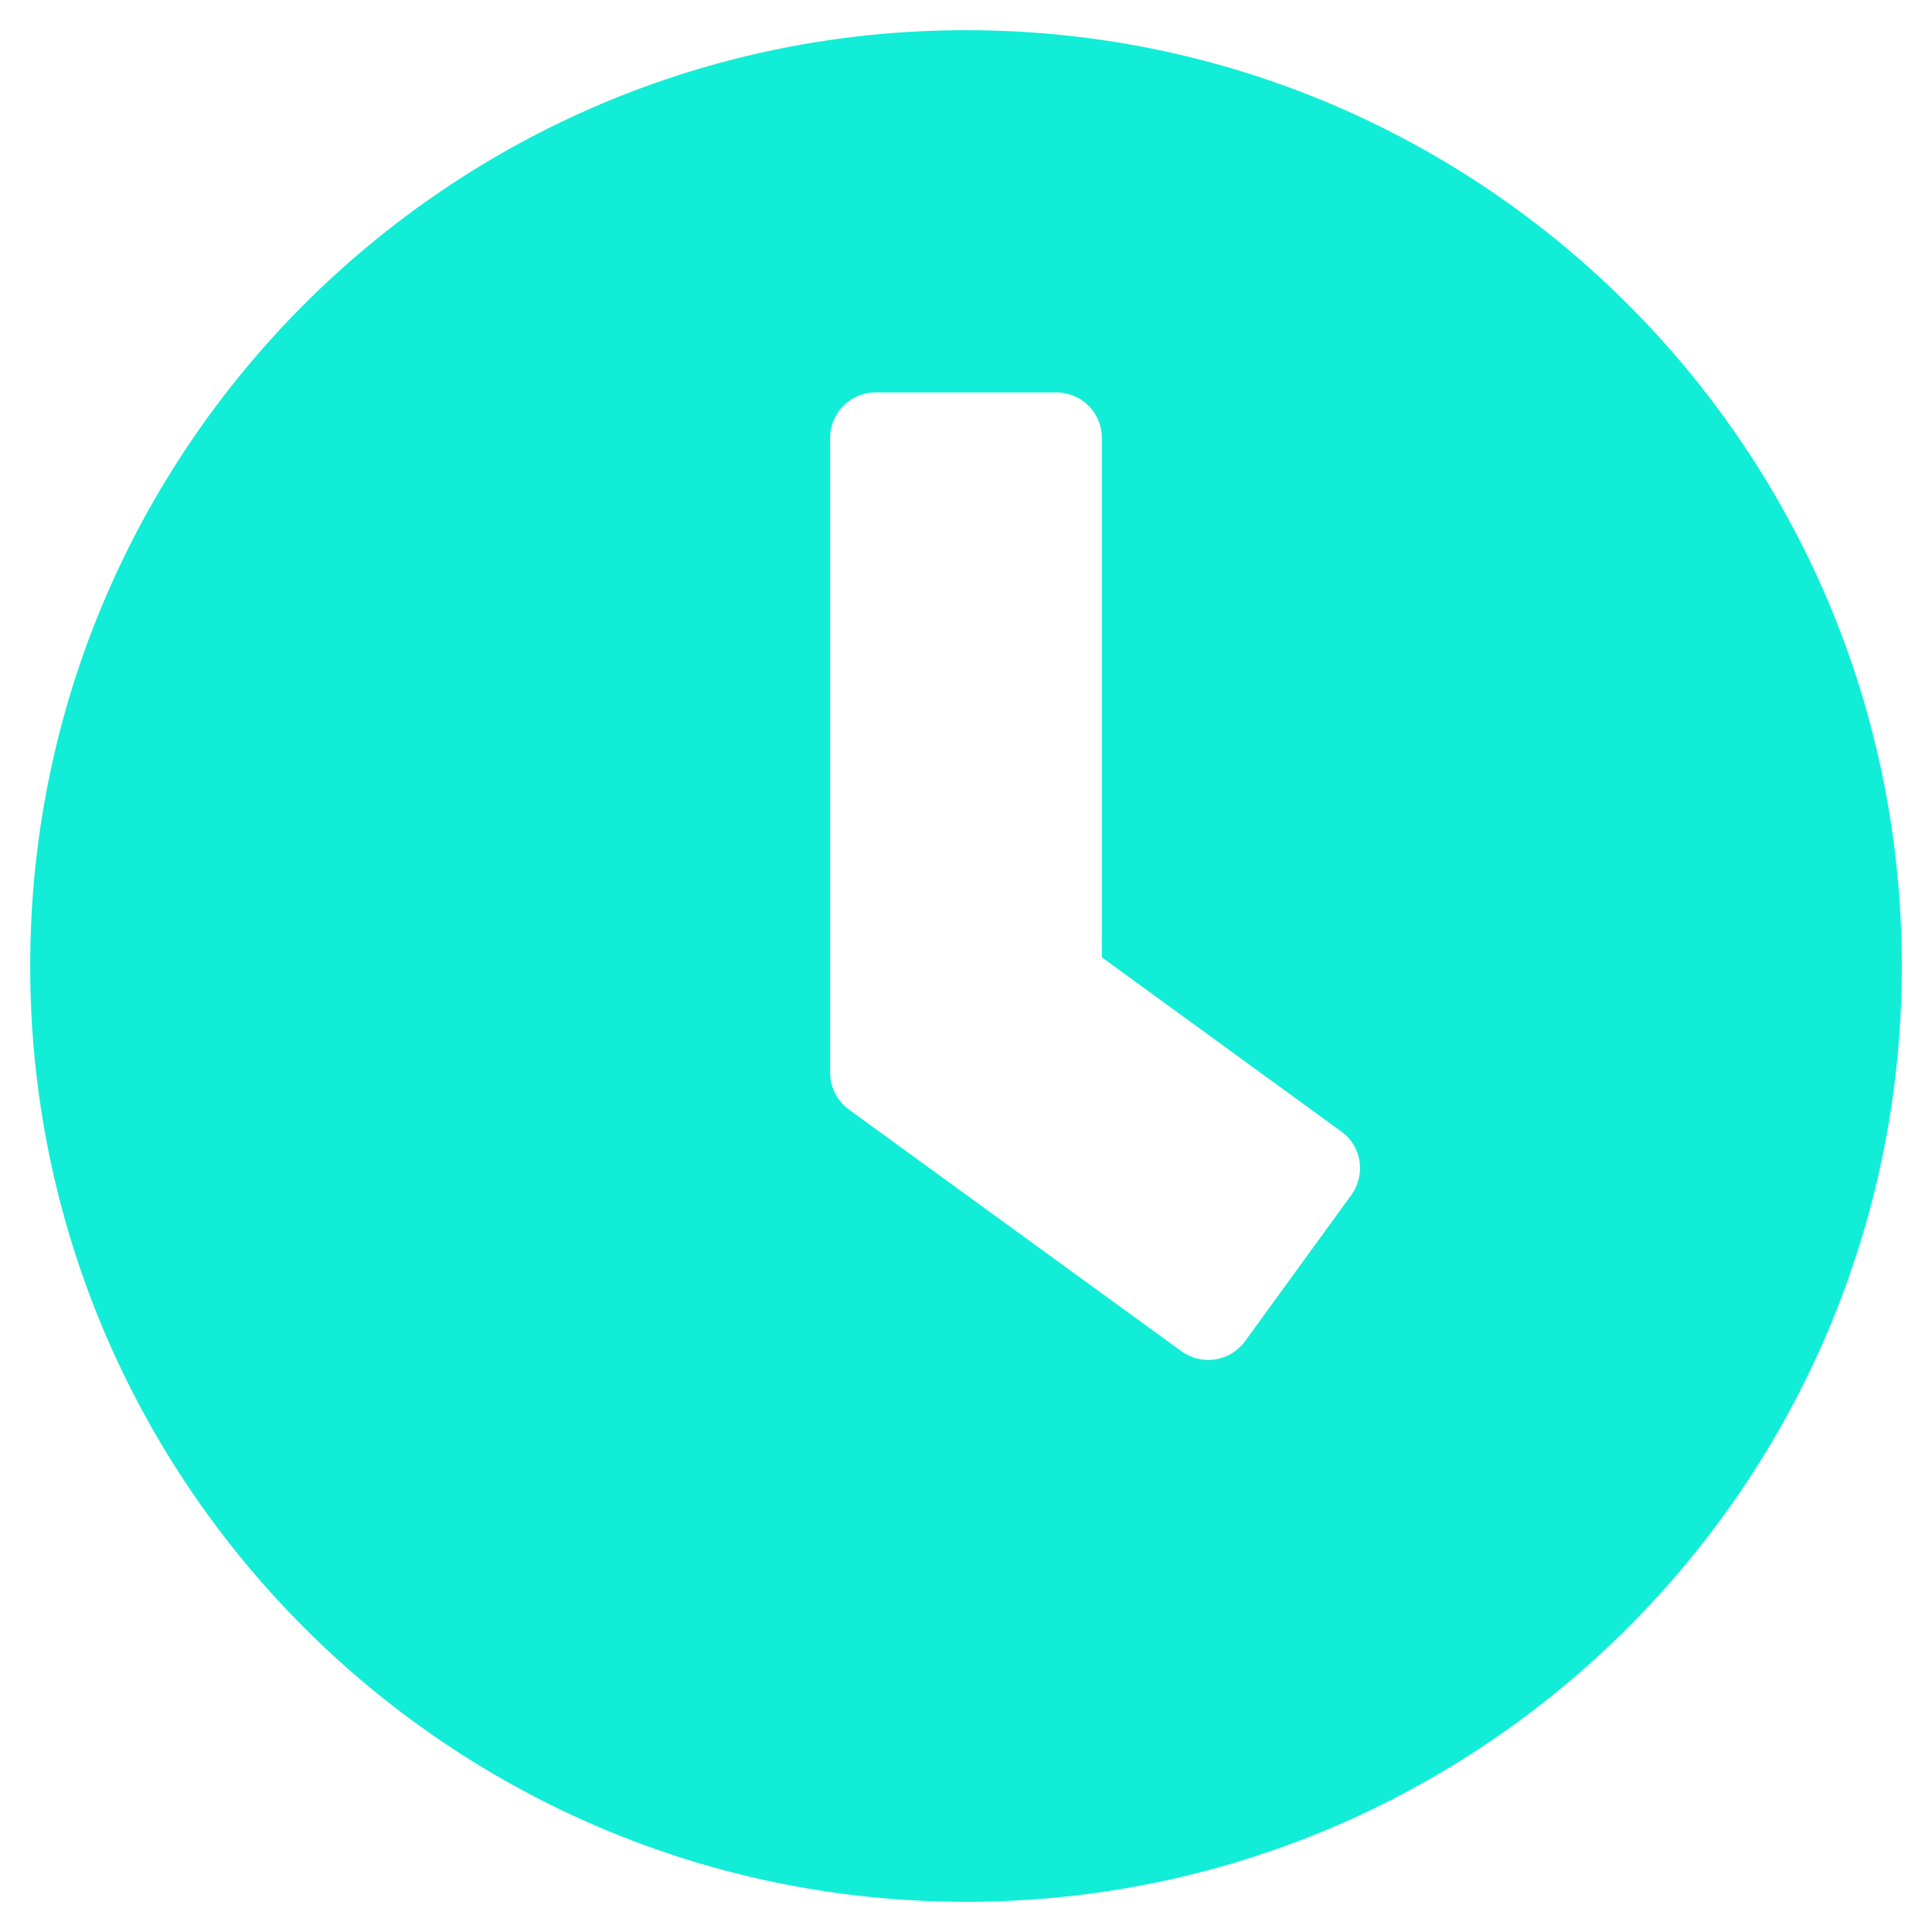
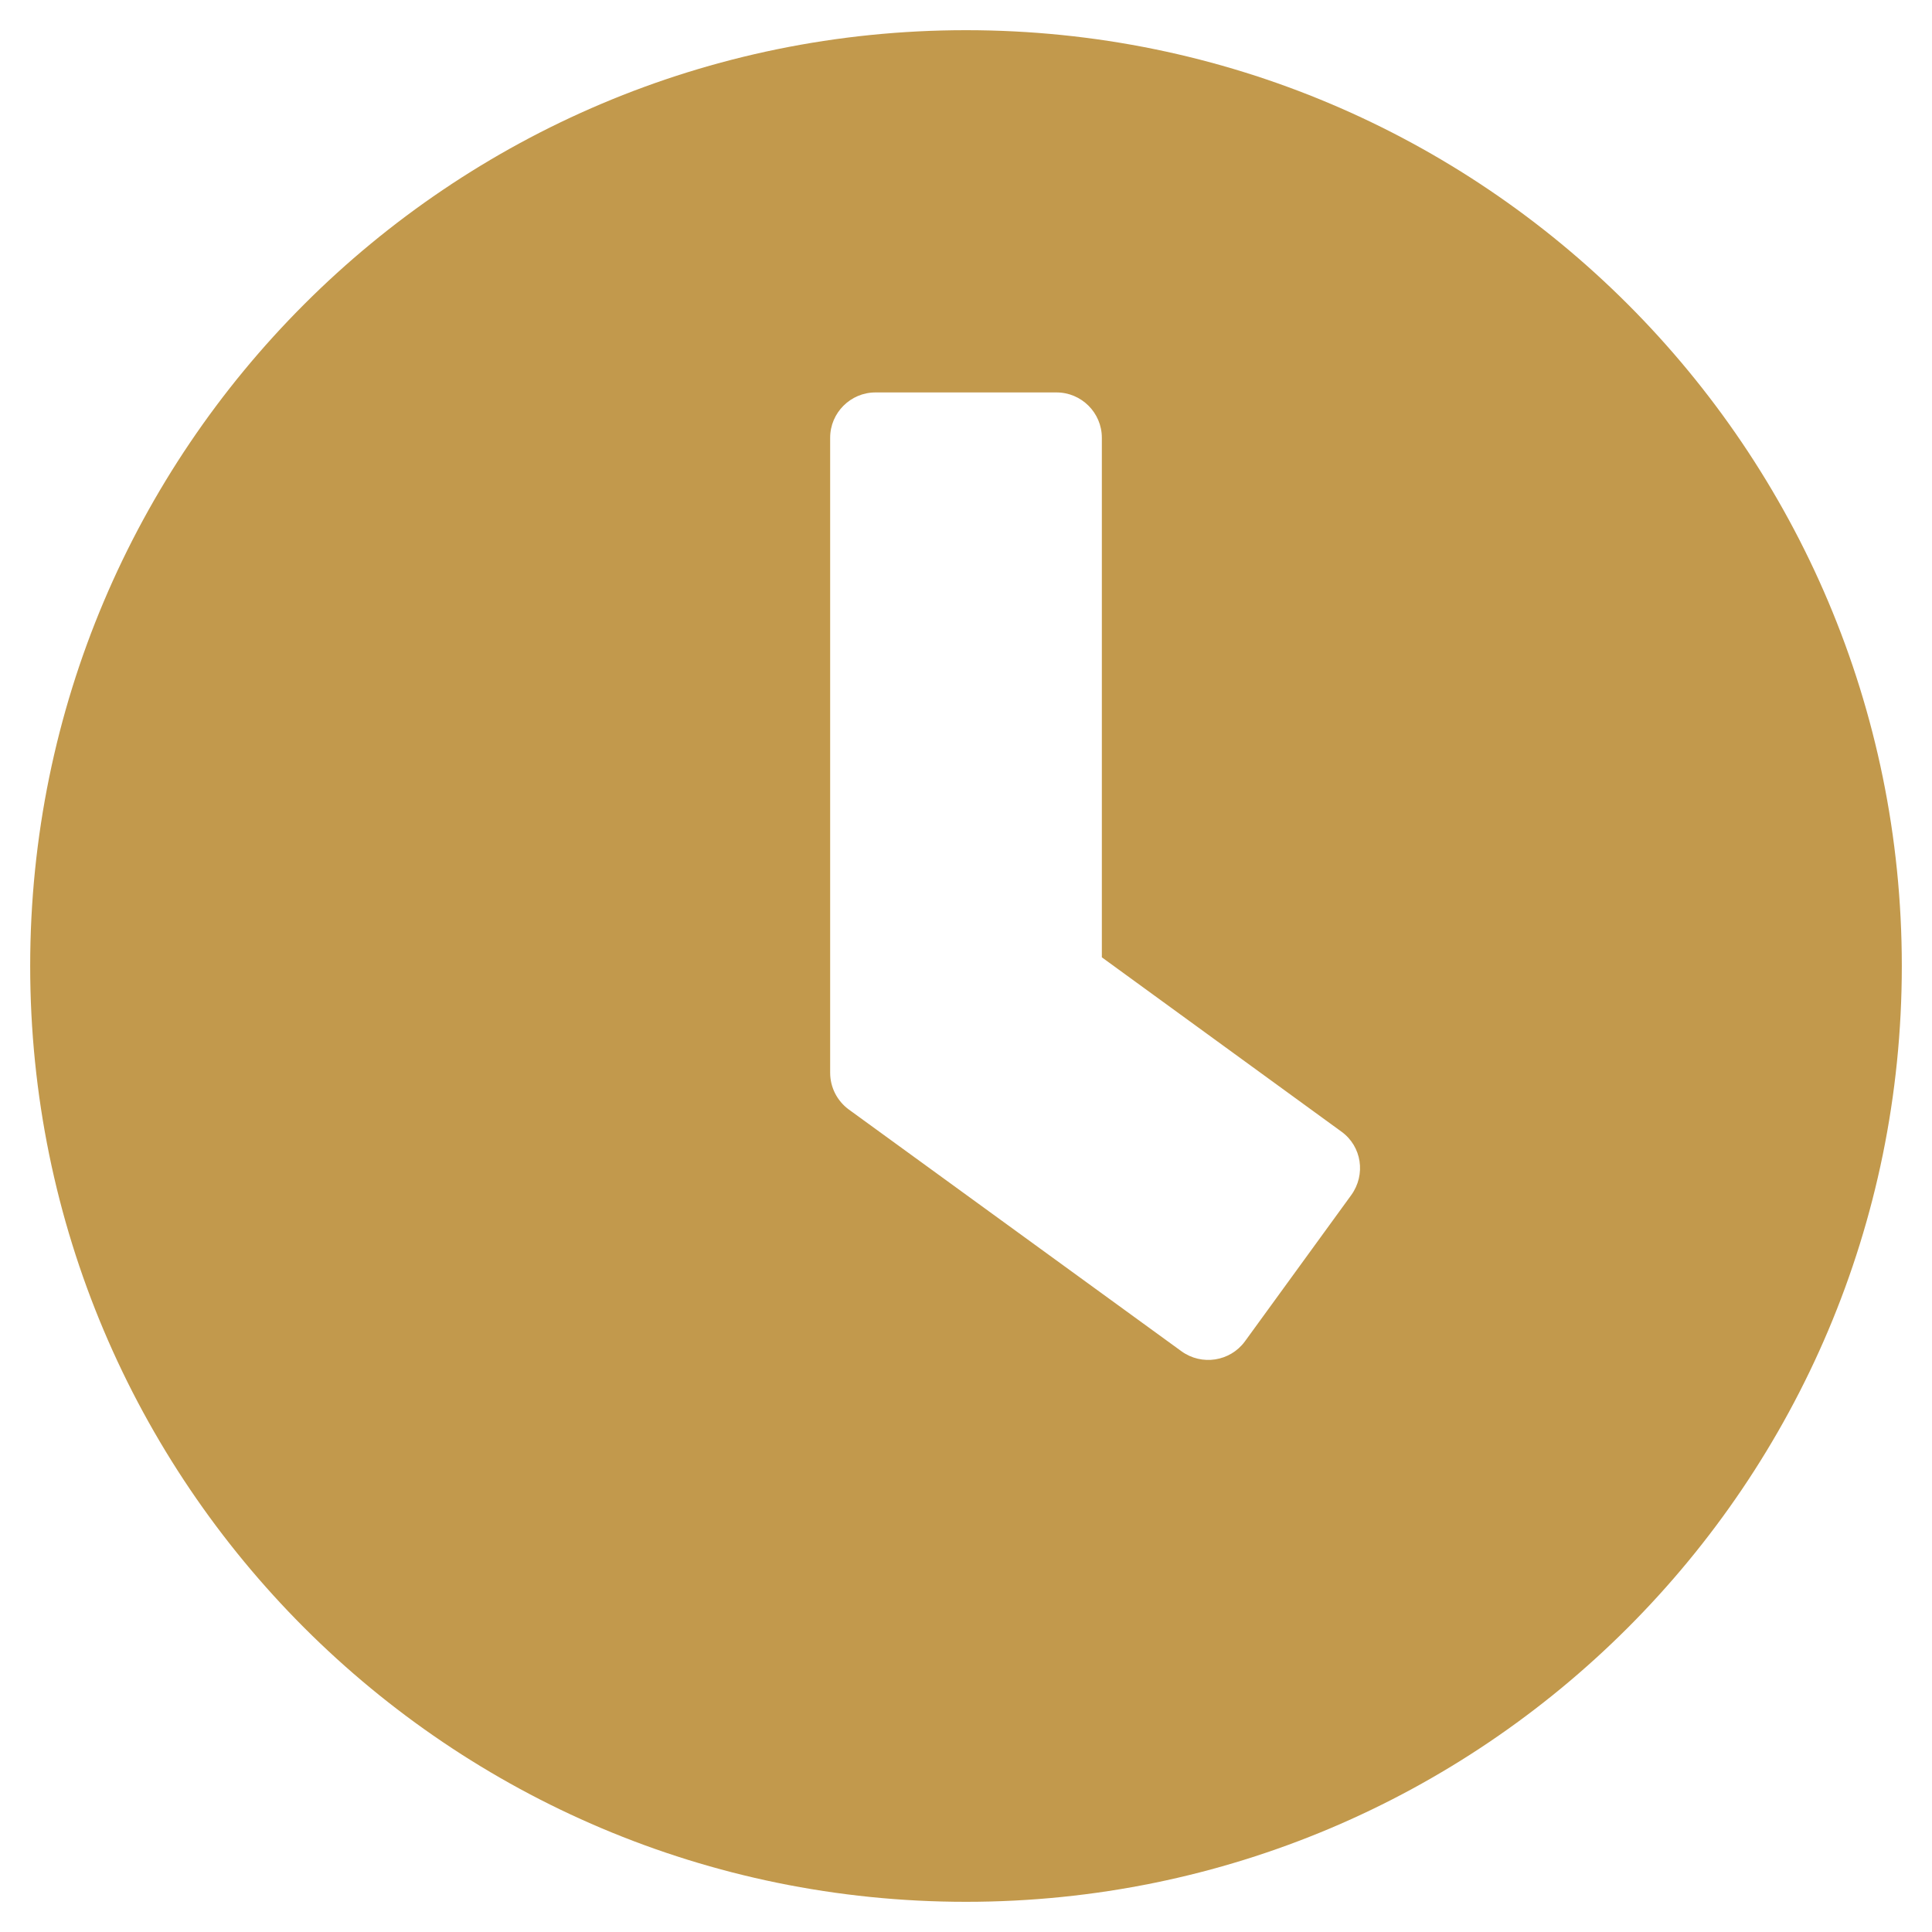
<svg xmlns="http://www.w3.org/2000/svg" aria-hidden="true" focusable="false" data-prefix="fas" data-icon="clock" class="svg-inline--fa fa-clock fa-w-16" role="img" viewBox="0 0 512 512">
-   <path fill="#11edd7" d="M256 8C119 8 8 119 8 256s111 248 248 248 248-111 248-248S393 8 256 8zm57.1 350.1L224.9 294c-3.1-2.3-4.9-5.9-4.9-9.7V116c0-6.6 5.4-12 12-12h48c6.6 0 12 5.4 12 12v137.7l63.5 46.2c5.4 3.9 6.5 11.4 2.6 16.8l-28.2 38.8c-3.9 5.3-11.4 6.5-16.8 2.6z" />
+   <path fill="#c2994c" d="M256 8C119 8 8 119 8 256s111 248 248 248 248-111 248-248S393 8 256 8zm57.1 350.1L224.9 294c-3.1-2.3-4.9-5.9-4.9-9.7V116c0-6.6 5.4-12 12-12h48c6.6 0 12 5.4 12 12v137.7l63.5 46.2c5.4 3.9 6.5 11.4 2.6 16.8l-28.2 38.8c-3.9 5.3-11.4 6.5-16.8 2.6z" />
</svg>
